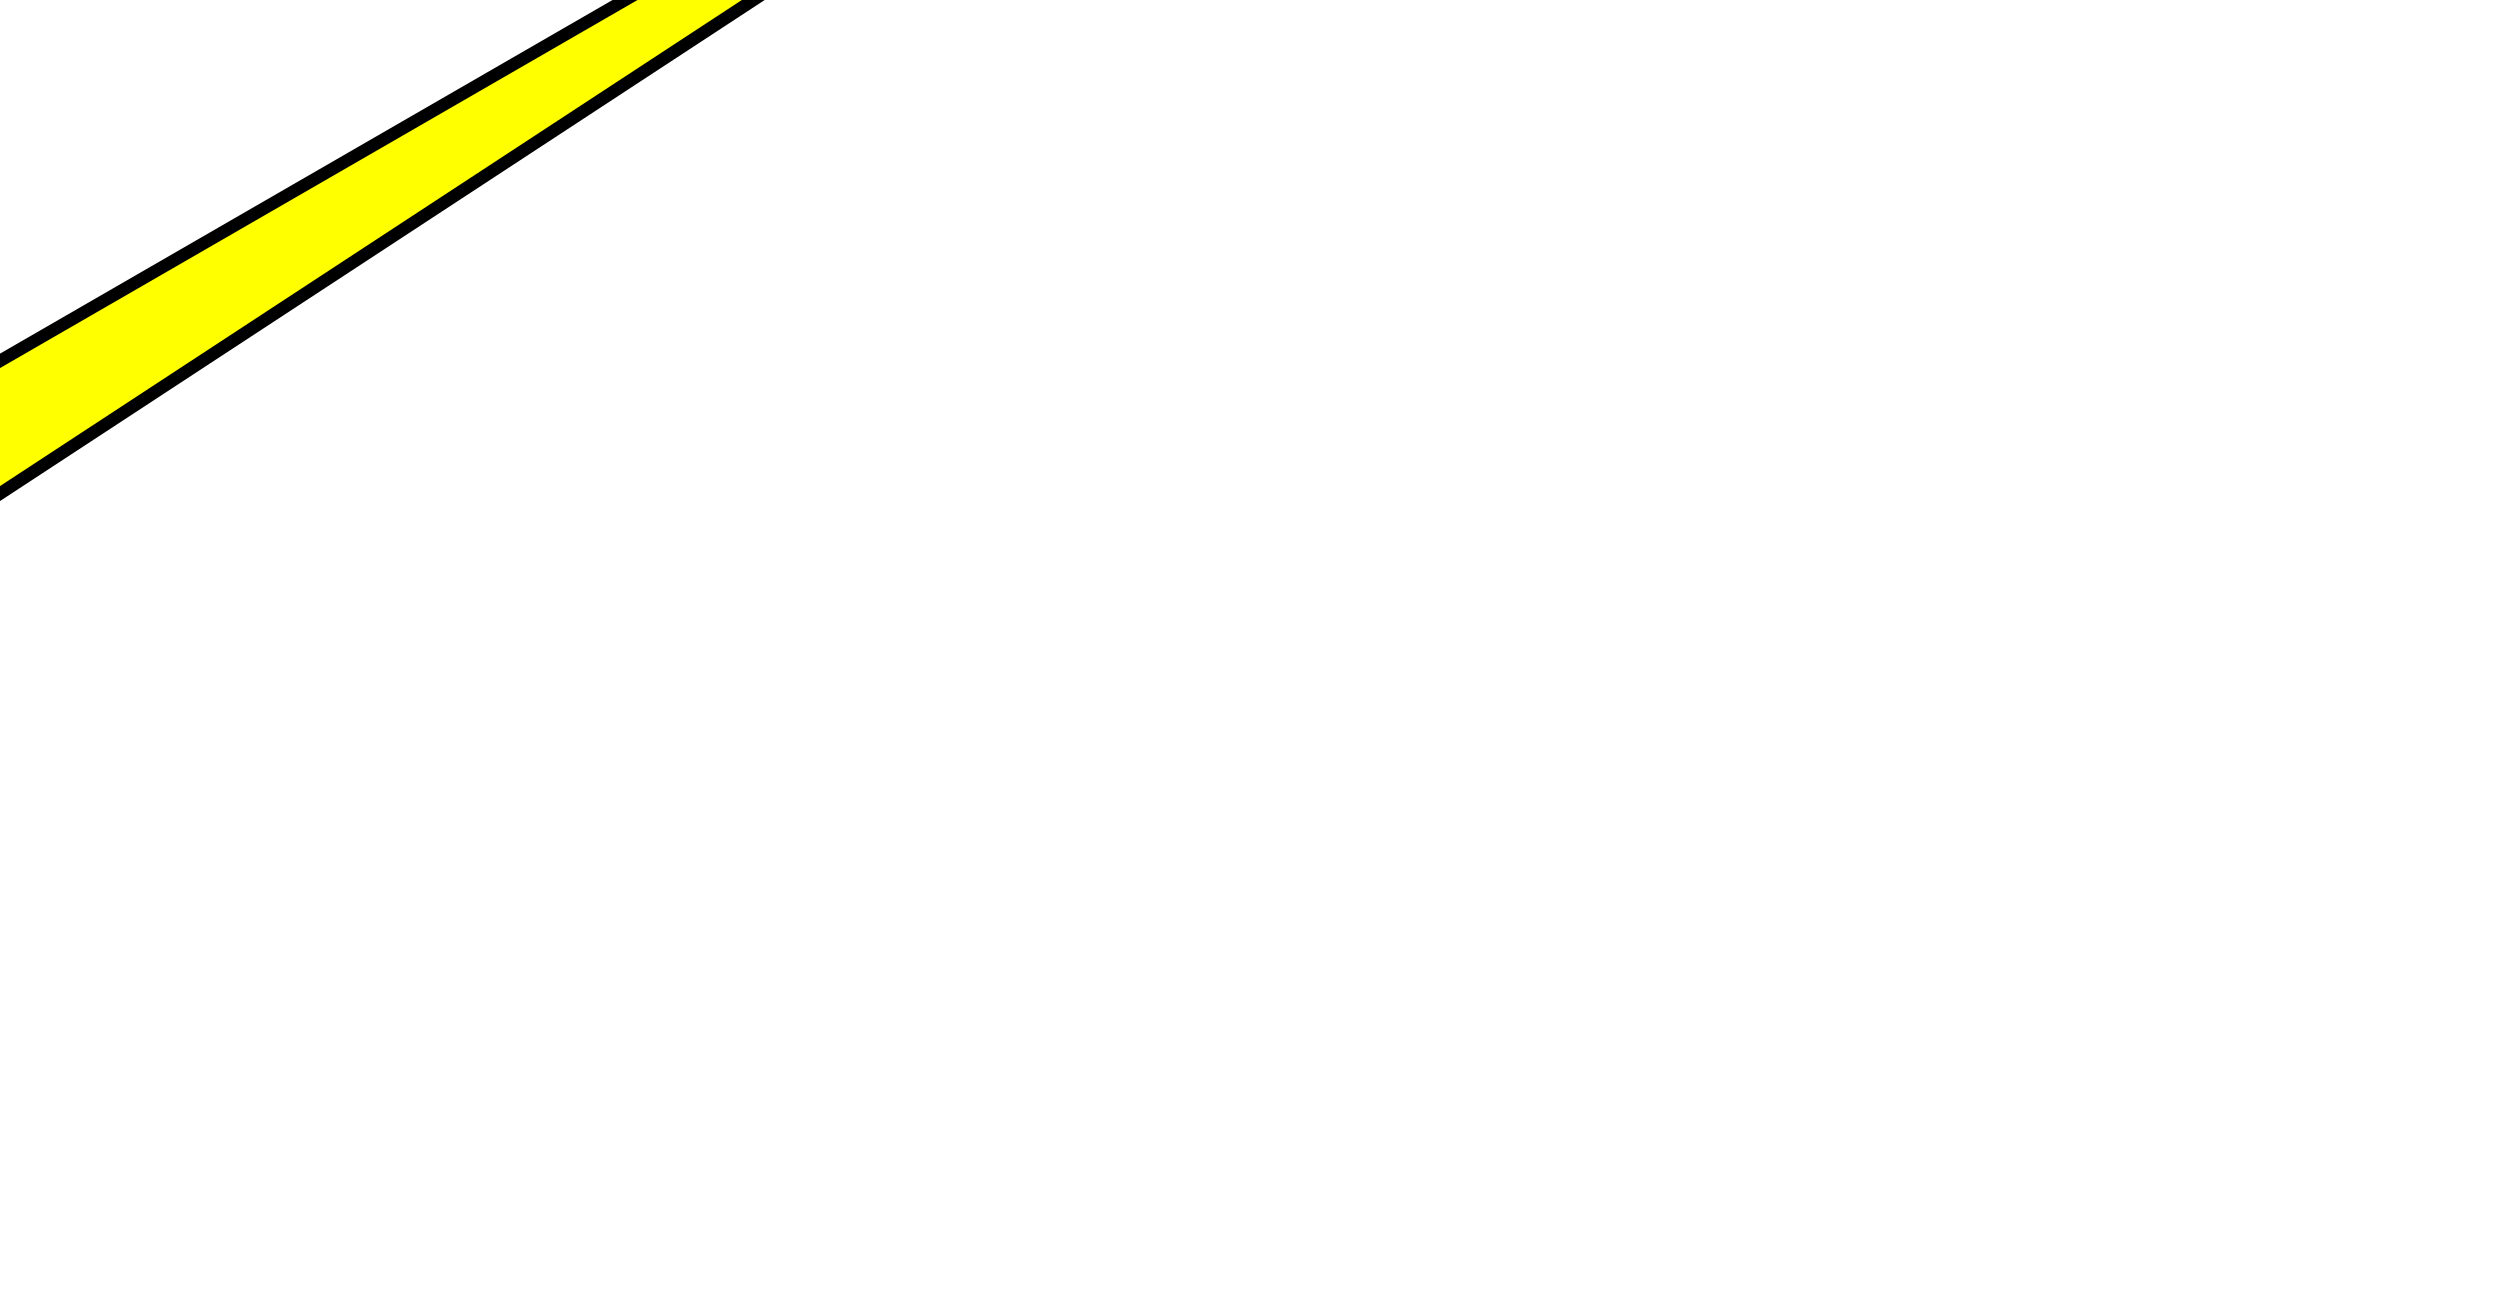
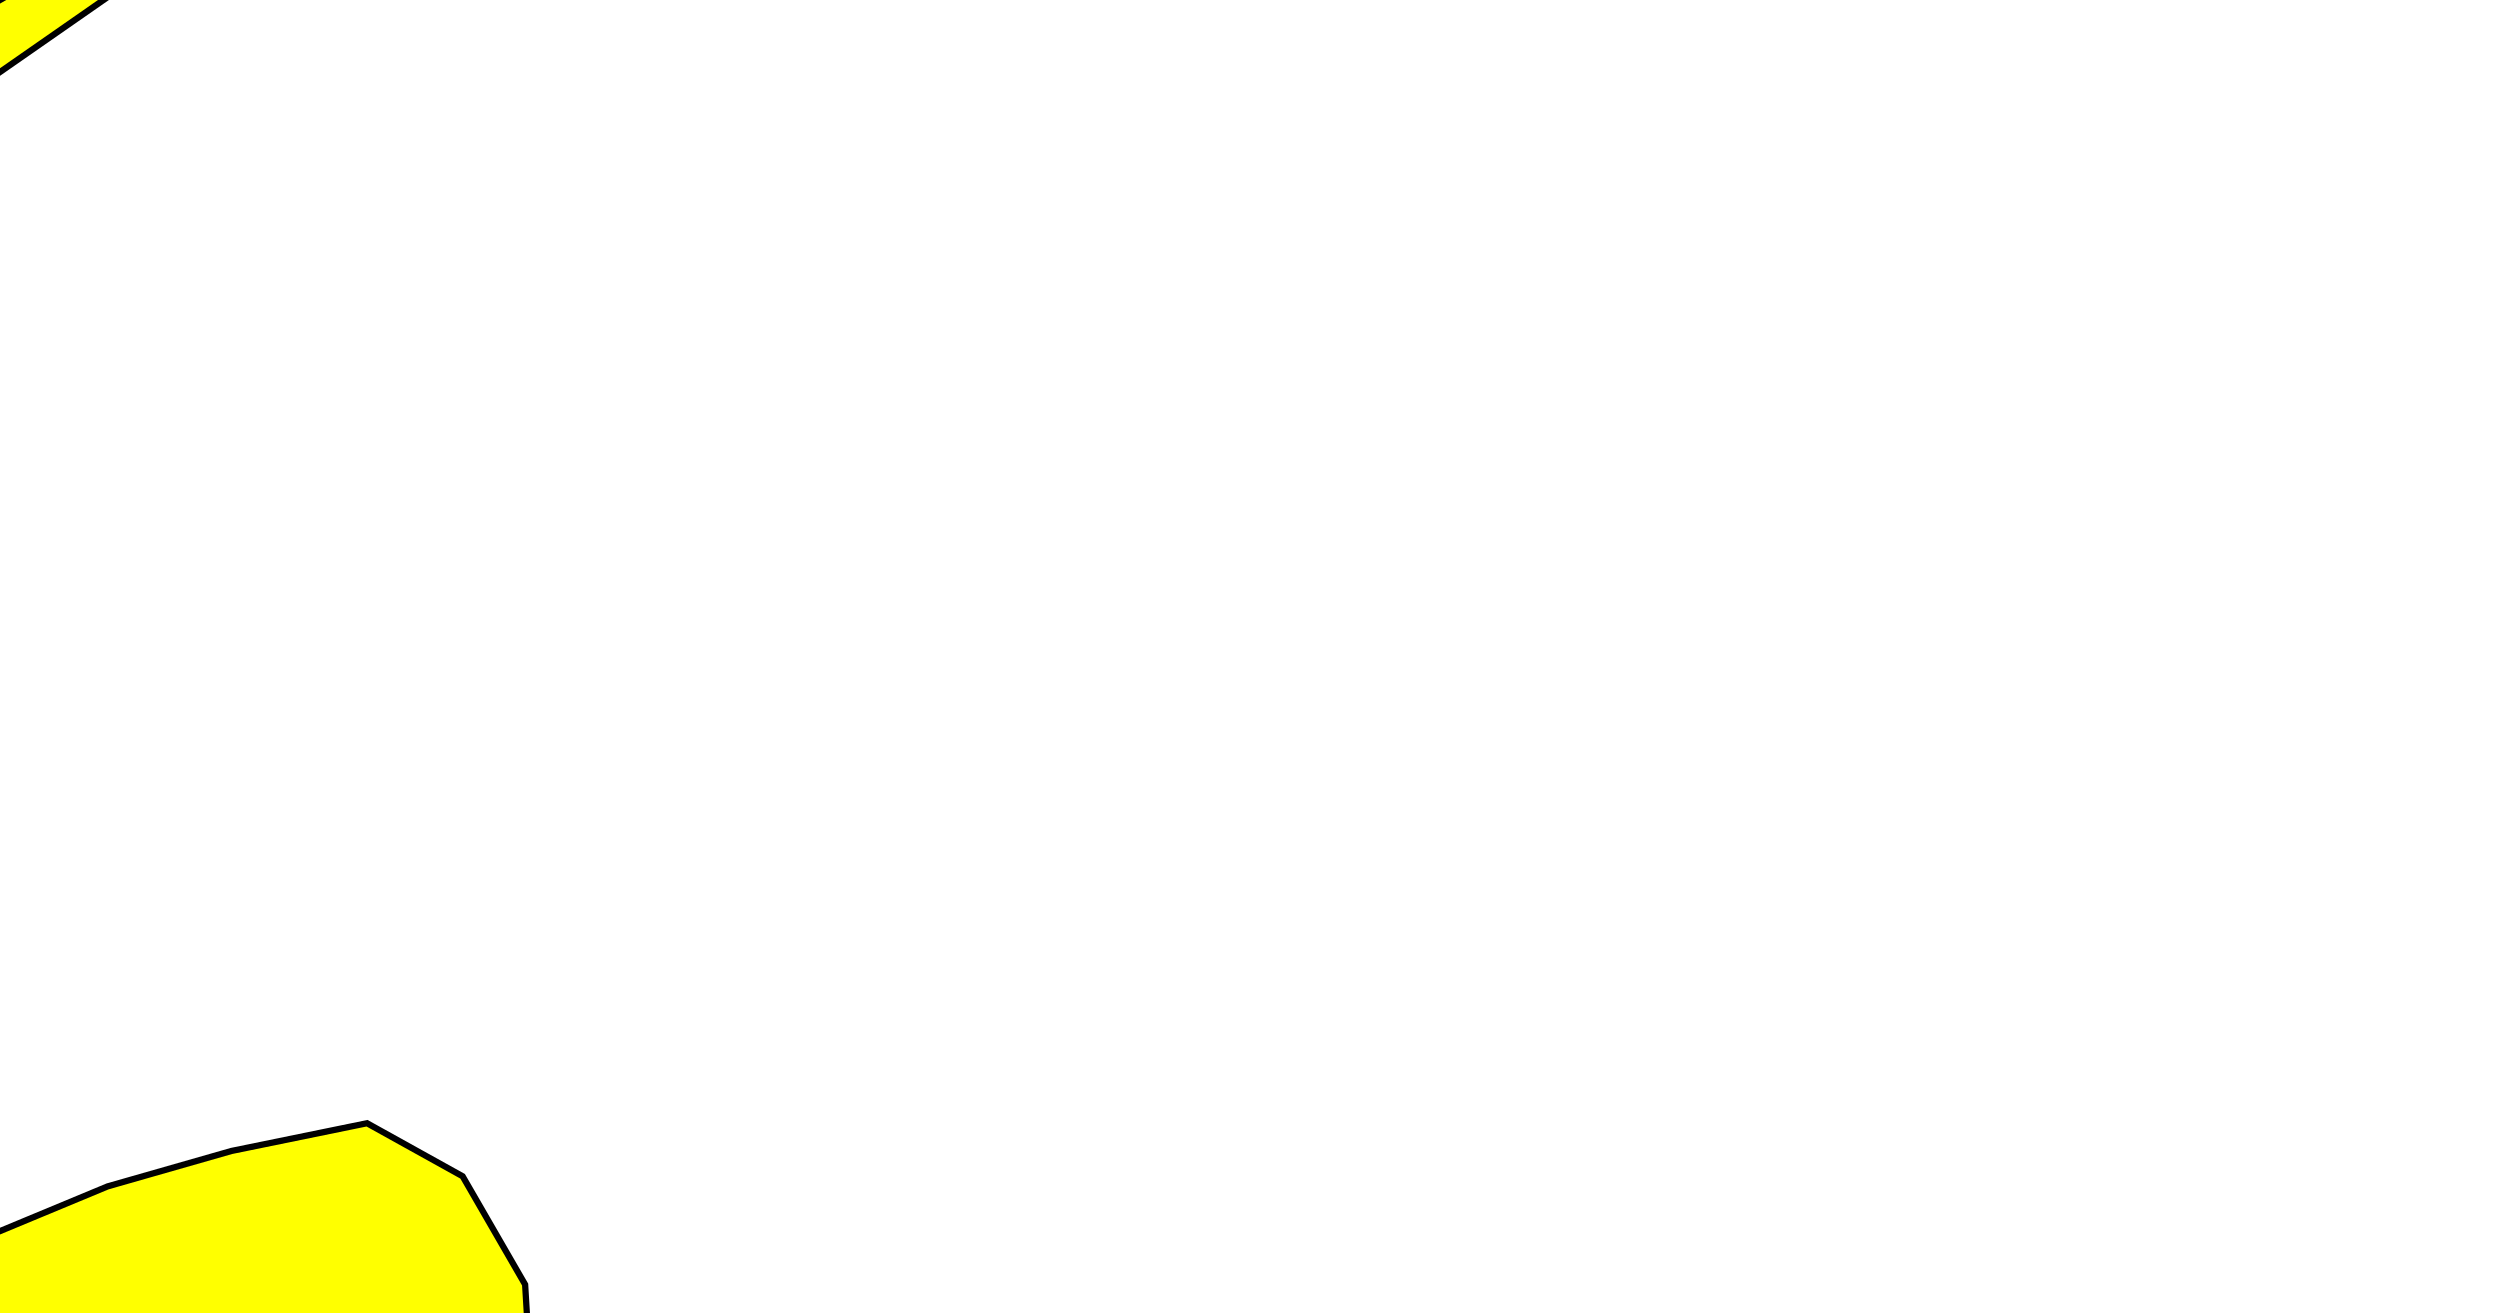
<svg xmlns="http://www.w3.org/2000/svg" height="210" width="400">
-   <path d="M0-112L20,124  L    40 129 L 60 126 L 80 120 L 100 111 L 120 104 L 140 101 L 164 106 L 170 103 L 173 80 L 178 60 L 185 39 L 200 30 L 220 30 L 240 40 L 260 61 L 280 69 L 290 68 L 288 77 L 272 85 L 250 85 L 230 85 L 215 88 L 211 95 L 215 110 L 228 120 L 241 130 L 251 149 L 252 164 L 242 181 L 221 189 L 200 191 L 180 193 L 160 192 L 140 190 L 120 190 L 100 188 L 80 182 L 61 179 L 42 171 L 30 159 L 13 140 L 00 112 Z" fill="yellow" stroke="black" transform="rotate(60) translate(50,50) scale(2, 3)" />
+   <path d="M0-112L20,124  L    40 129 L 60 126 L 80 120 L 100 111 L 120 104 L 140 101 L 164 106 L 170 103 L 173 80 L 178 60 L 185 39 L 200 30 L 220 30 L 240 40 L 260 61 L 280 69 L 290 68 L 288 77 L 272 85 L 250 85 L 230 85 L 215 88 L 211 95 L 215 110 L 228 120 L 241 130 L 251 149 L 252 164 L 242 181 L 221 189 L 200 191 L 180 193 L 160 192 L 140 190 L 120 190 L 100 188 L 80 182 L 61 179 L 42 171 L 30 159 L 13 140 L 00 112 Z" fill="yellow" stroke="black" transform="rotate(60)" />
</svg>
